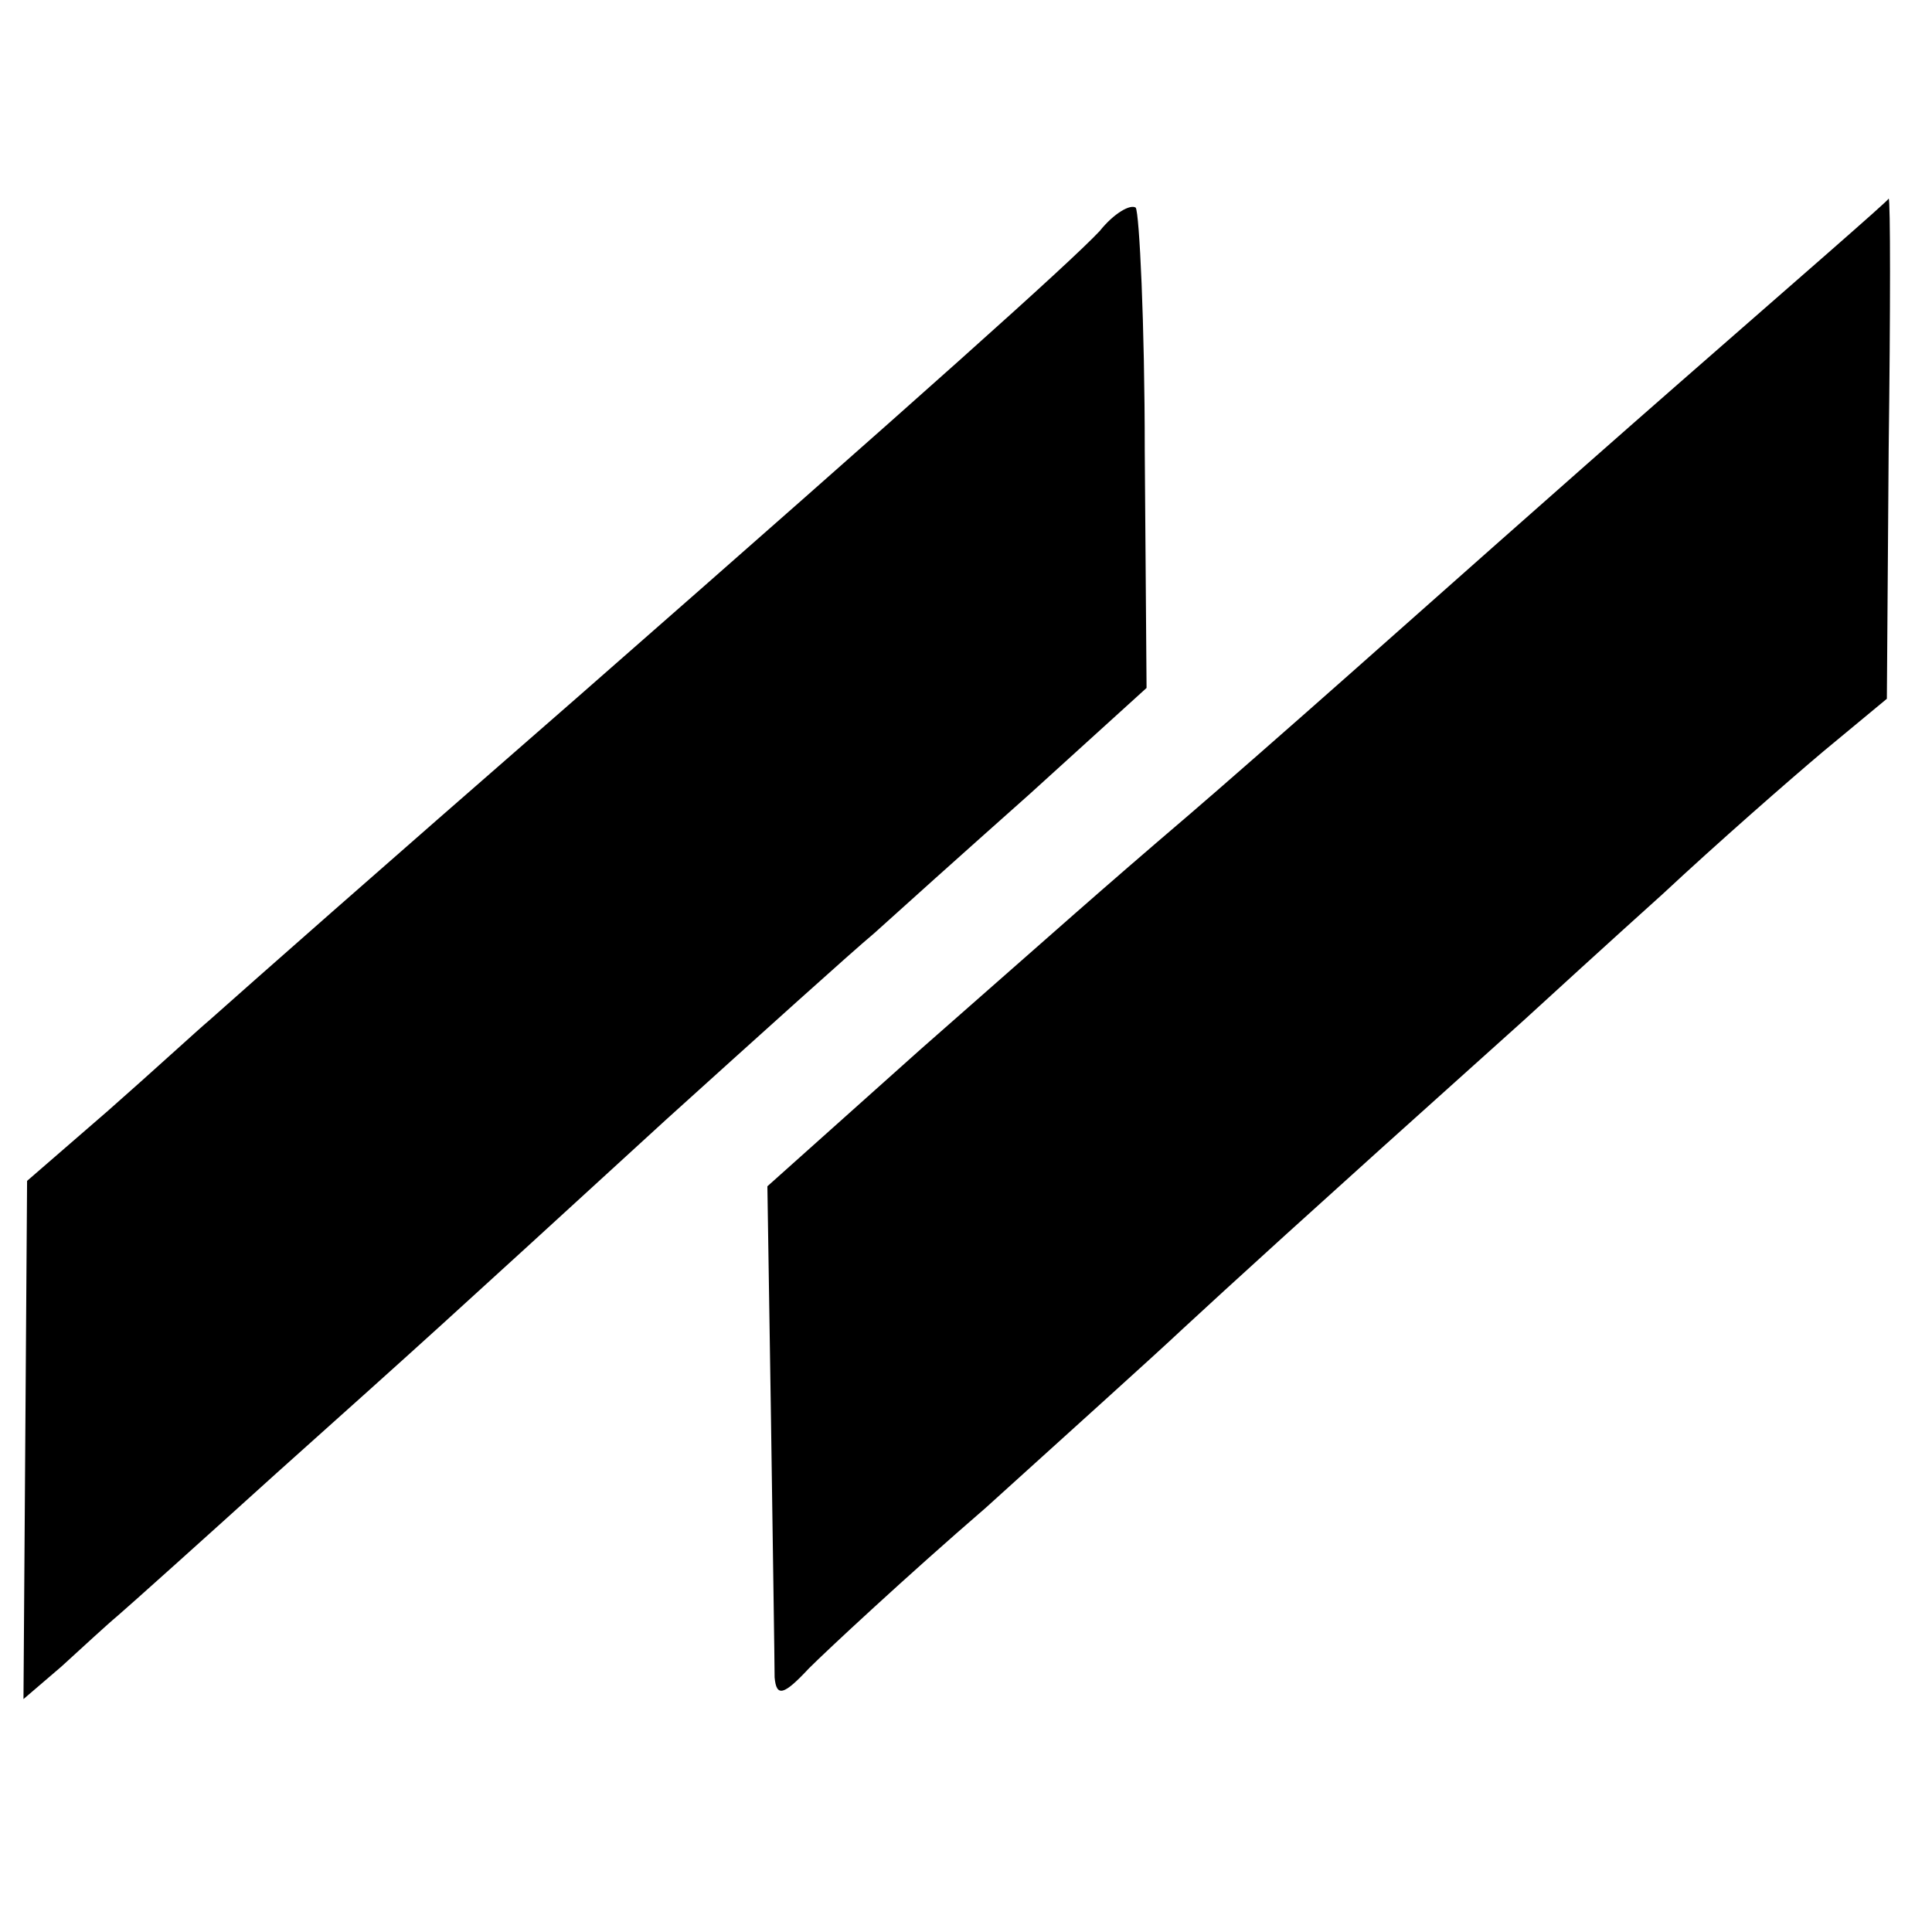
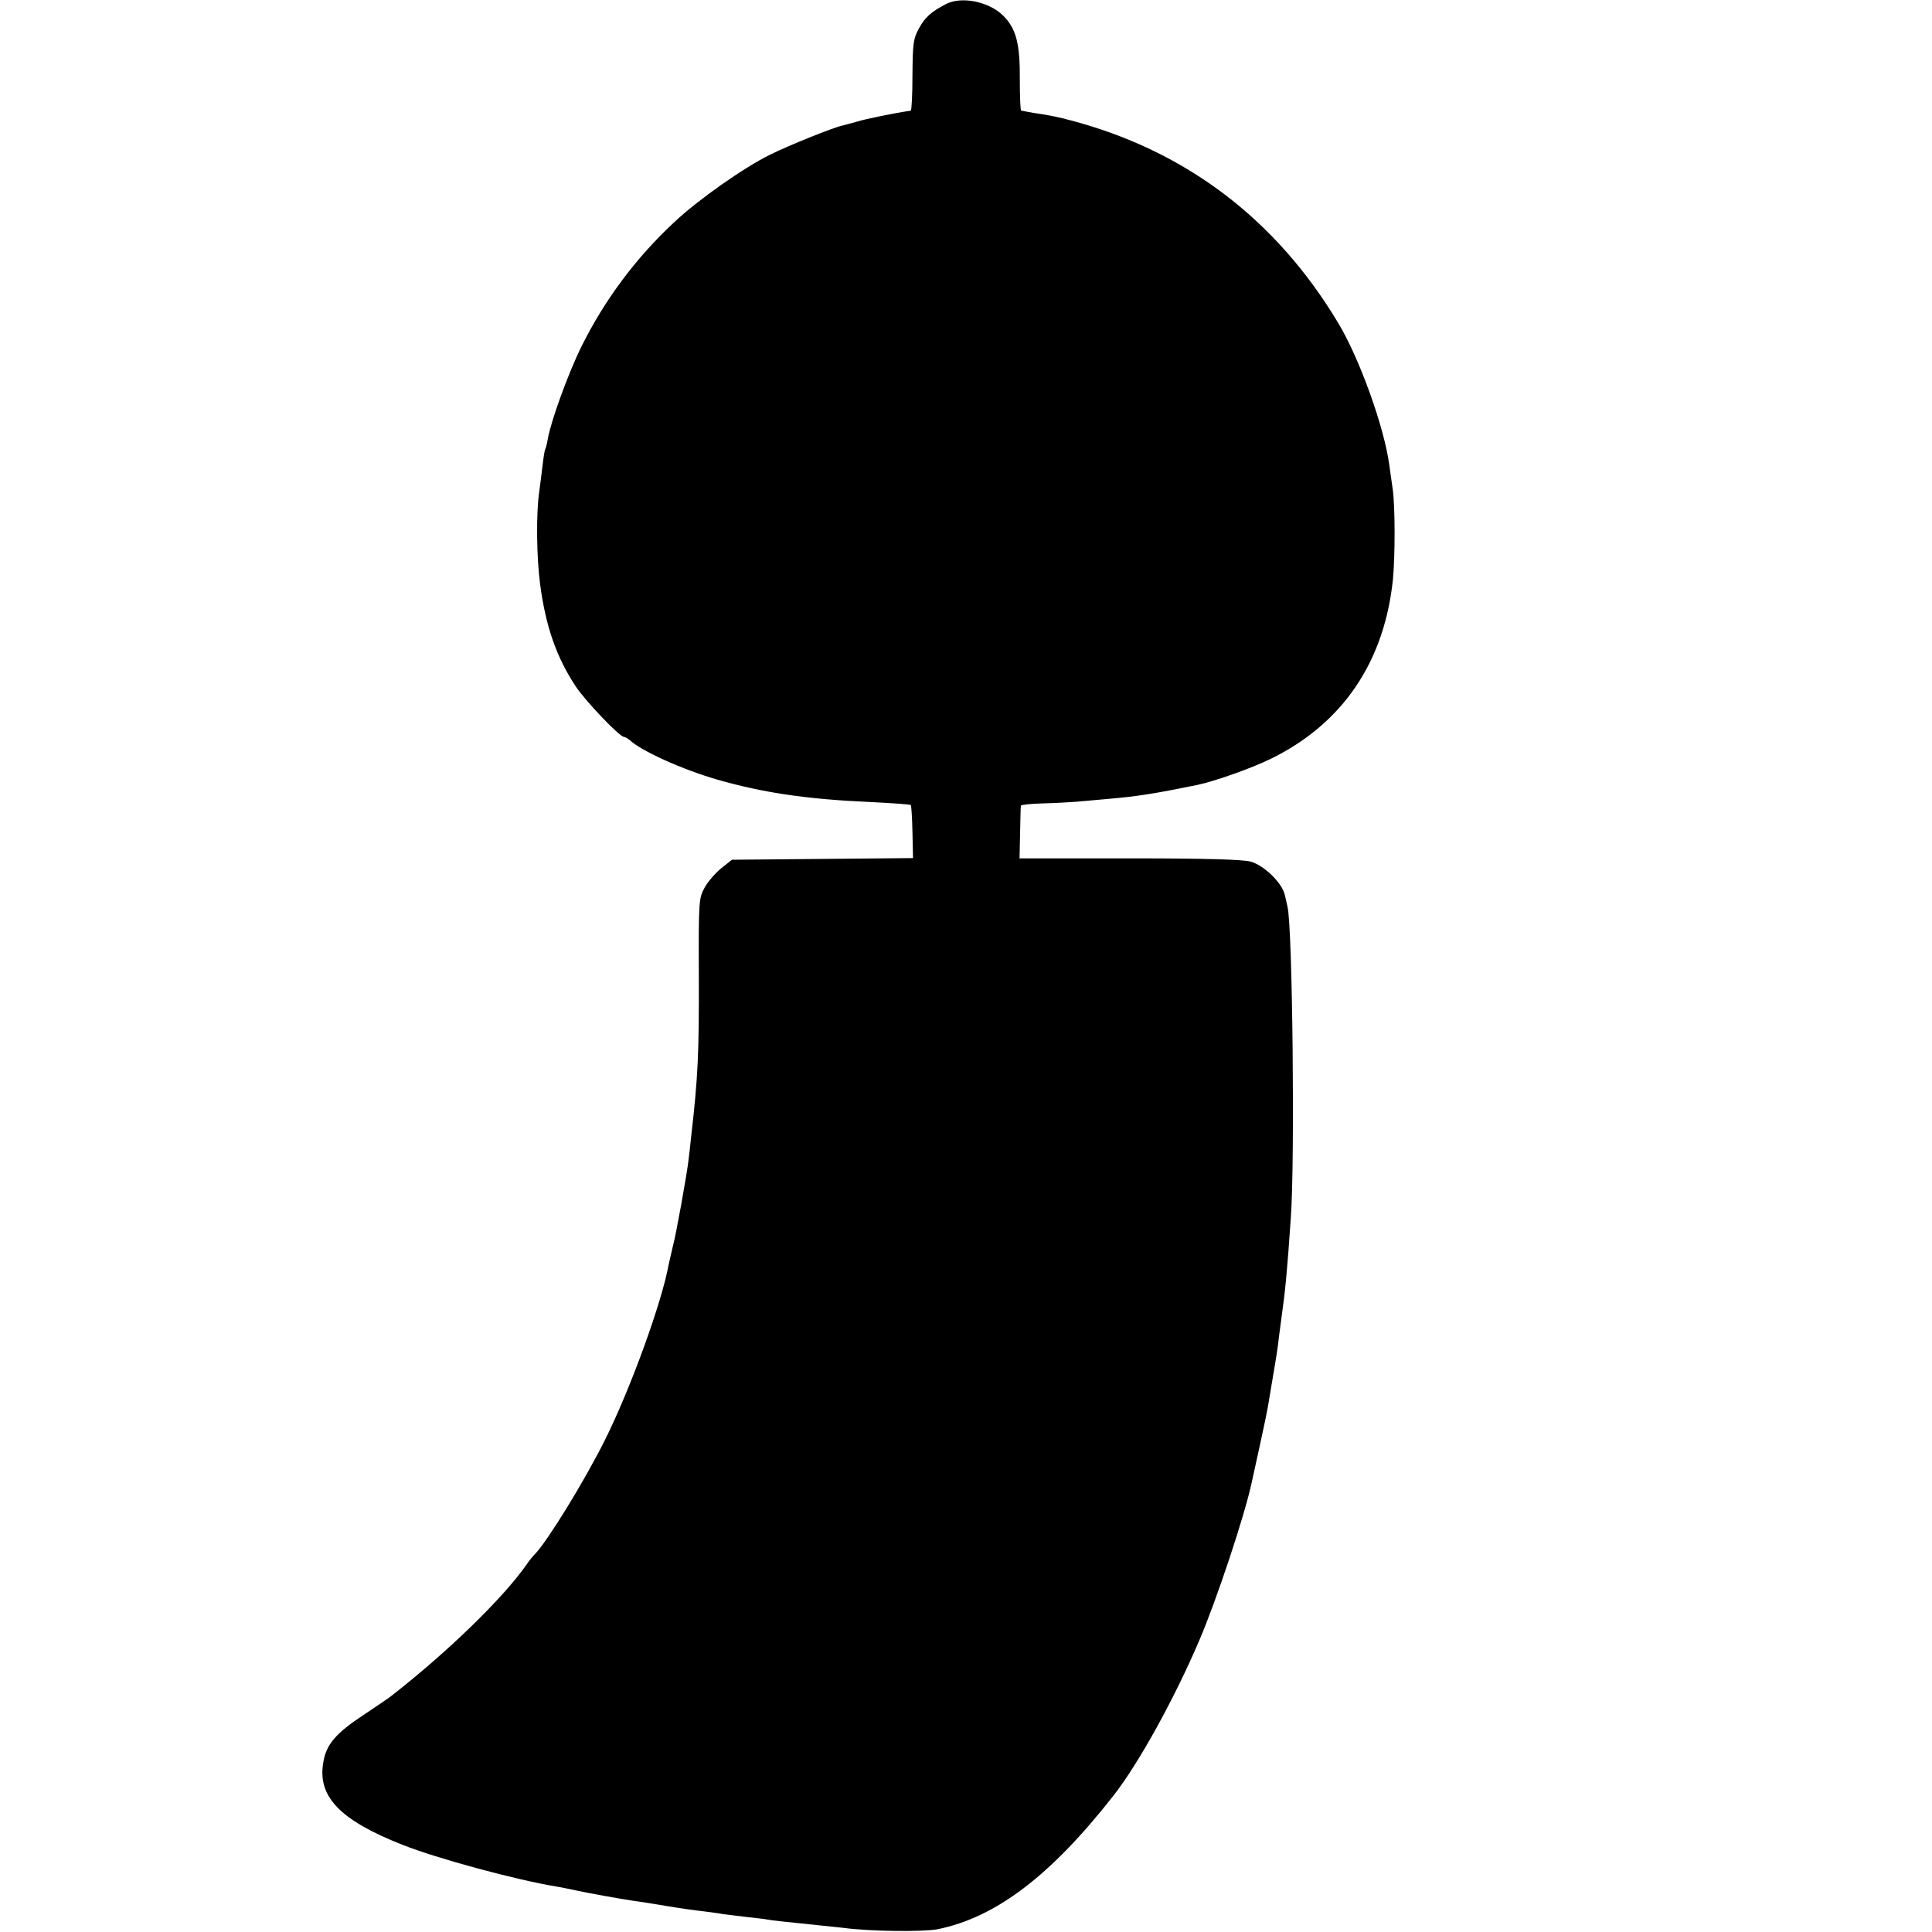
- <svg xmlns="http://www.w3.org/2000/svg" version="1.0" width="107pt" height="107pt" viewBox="0 0 107 107" preserveAspectRatio="xMidYMid meet">
-   <g transform="translate(0,107) scale(0.1,-0.1)" fill="#000000" stroke="none">
-     <path d="M609 942 c-17 -18 -95 -88 -289 -258 -117 -102 -177 -155 -204 -179 -6 -5 -31 -28 -56 -50 l-45 -39 -1 -144 -1 -143 21 18 c11 10 25 23 31 28 7 6 46 41 88 79 86 77 86 77 216 196 52 47 103 93 115 103 11 10 50 45 86 77 l65 59 -1 131 c0 71 -3 132 -5 135 -3 2 -12 -3 -20 -13z" />
-     <path d="M929 857 c-64 -56 -145 -128 -180 -159 -35 -31 -75 -66 -89 -78 -55 -47 -68 -59 -150 -131 l-85 -76 2 -129 c1 -71 2 -135 2 -143 1 -11 5 -10 19 5 10 10 54 51 98 89 43 39 92 83 109 99 26 24 63 58 189 171 12 11 47 43 77 70 30 28 70 63 89 79 l35 29 1 138 c1 77 1 139 0 139 0 -1 -53 -47 -117 -103z" />
+ <svg xmlns="http://www.w3.org/2000/svg" version="1.0" width="700pt" height="700pt" viewBox="0 0 700 700" preserveAspectRatio="xMidYMid meet">
+   <g transform="translate(0,700) scale(0.1,-0.1)" fill="#000000" stroke="none">
+     <path d="M3427 6985 c-52 -27 -75 -47 -97 -87 -21 -38 -23 -54 -24 -170 0 -70 -3 -128 -6 -129 -51 -7 -165 -30 -196 -40 -17 -5 -41 -11 -52 -14 -31 -6 -197 -73 -263 -106 -95 -47 -260 -163 -345 -243 -139 -129 -253 -282 -336 -449 -48 -96 -111 -270 -123 -336 -3 -19 -8 -37 -10 -40 -2 -4 -6 -29 -9 -56 -3 -28 -9 -70 -12 -95 -12 -77 -10 -241 3 -337 20 -153 60 -266 129 -370 35 -53 159 -183 175 -183 4 0 14 -6 21 -12 44 -40 190 -106 318 -143 164 -47 324 -71 555 -81 77 -4 142 -8 145 -11 2 -2 5 -46 6 -98 l2 -94 -328 -3 -328 -3 -39 -31 c-21 -17 -48 -48 -60 -70 -21 -38 -22 -48 -21 -314 1 -285 -3 -374 -28 -590 -3 -30 -7 -66 -9 -80 -5 -49 -46 -276 -57 -315 -5 -22 -12 -51 -15 -65 -24 -136 -138 -451 -232 -639 -74 -148 -208 -366 -253 -412 -8 -8 -21 -24 -29 -36 -84 -121 -283 -315 -489 -476 -8 -7 -54 -38 -102 -70 -100 -66 -135 -106 -146 -169 -24 -126 58 -212 286 -302 126 -50 414 -128 562 -152 14 -2 45 -9 70 -14 46 -10 152 -29 205 -37 17 -2 68 -10 115 -18 47 -8 109 -17 139 -20 30 -4 61 -8 70 -10 9 -1 45 -6 81 -10 36 -4 72 -8 81 -10 15 -3 62 -8 189 -21 30 -3 69 -7 86 -9 94 -13 289 -15 341 -5 212 43 411 195 638 485 90 115 220 350 310 561 62 144 165 454 190 572 2 9 15 69 29 132 14 63 28 131 31 150 3 19 10 60 15 90 15 88 19 112 25 165 4 28 8 61 10 75 11 78 19 155 32 350 15 210 6 1049 -12 1124 -1 6 -6 26 -10 44 -10 43 -74 106 -123 120 -27 8 -162 12 -439 12 l-399 0 2 93 c1 50 2 95 3 98 0 3 35 7 76 8 41 1 97 4 123 6 26 2 76 7 112 10 108 9 171 19 328 51 62 13 196 60 267 95 259 127 411 350 442 651 8 86 8 265 -1 326 -3 23 -9 61 -12 85 -18 138 -108 388 -185 516 -226 378 -556 627 -974 736 -33 9 -77 18 -98 21 -21 3 -46 7 -55 9 -9 2 -19 4 -22 4 -3 1 -5 51 -5 111 1 132 -13 186 -60 233 -51 51 -151 72 -208 42z" />
  </g>
</svg>
